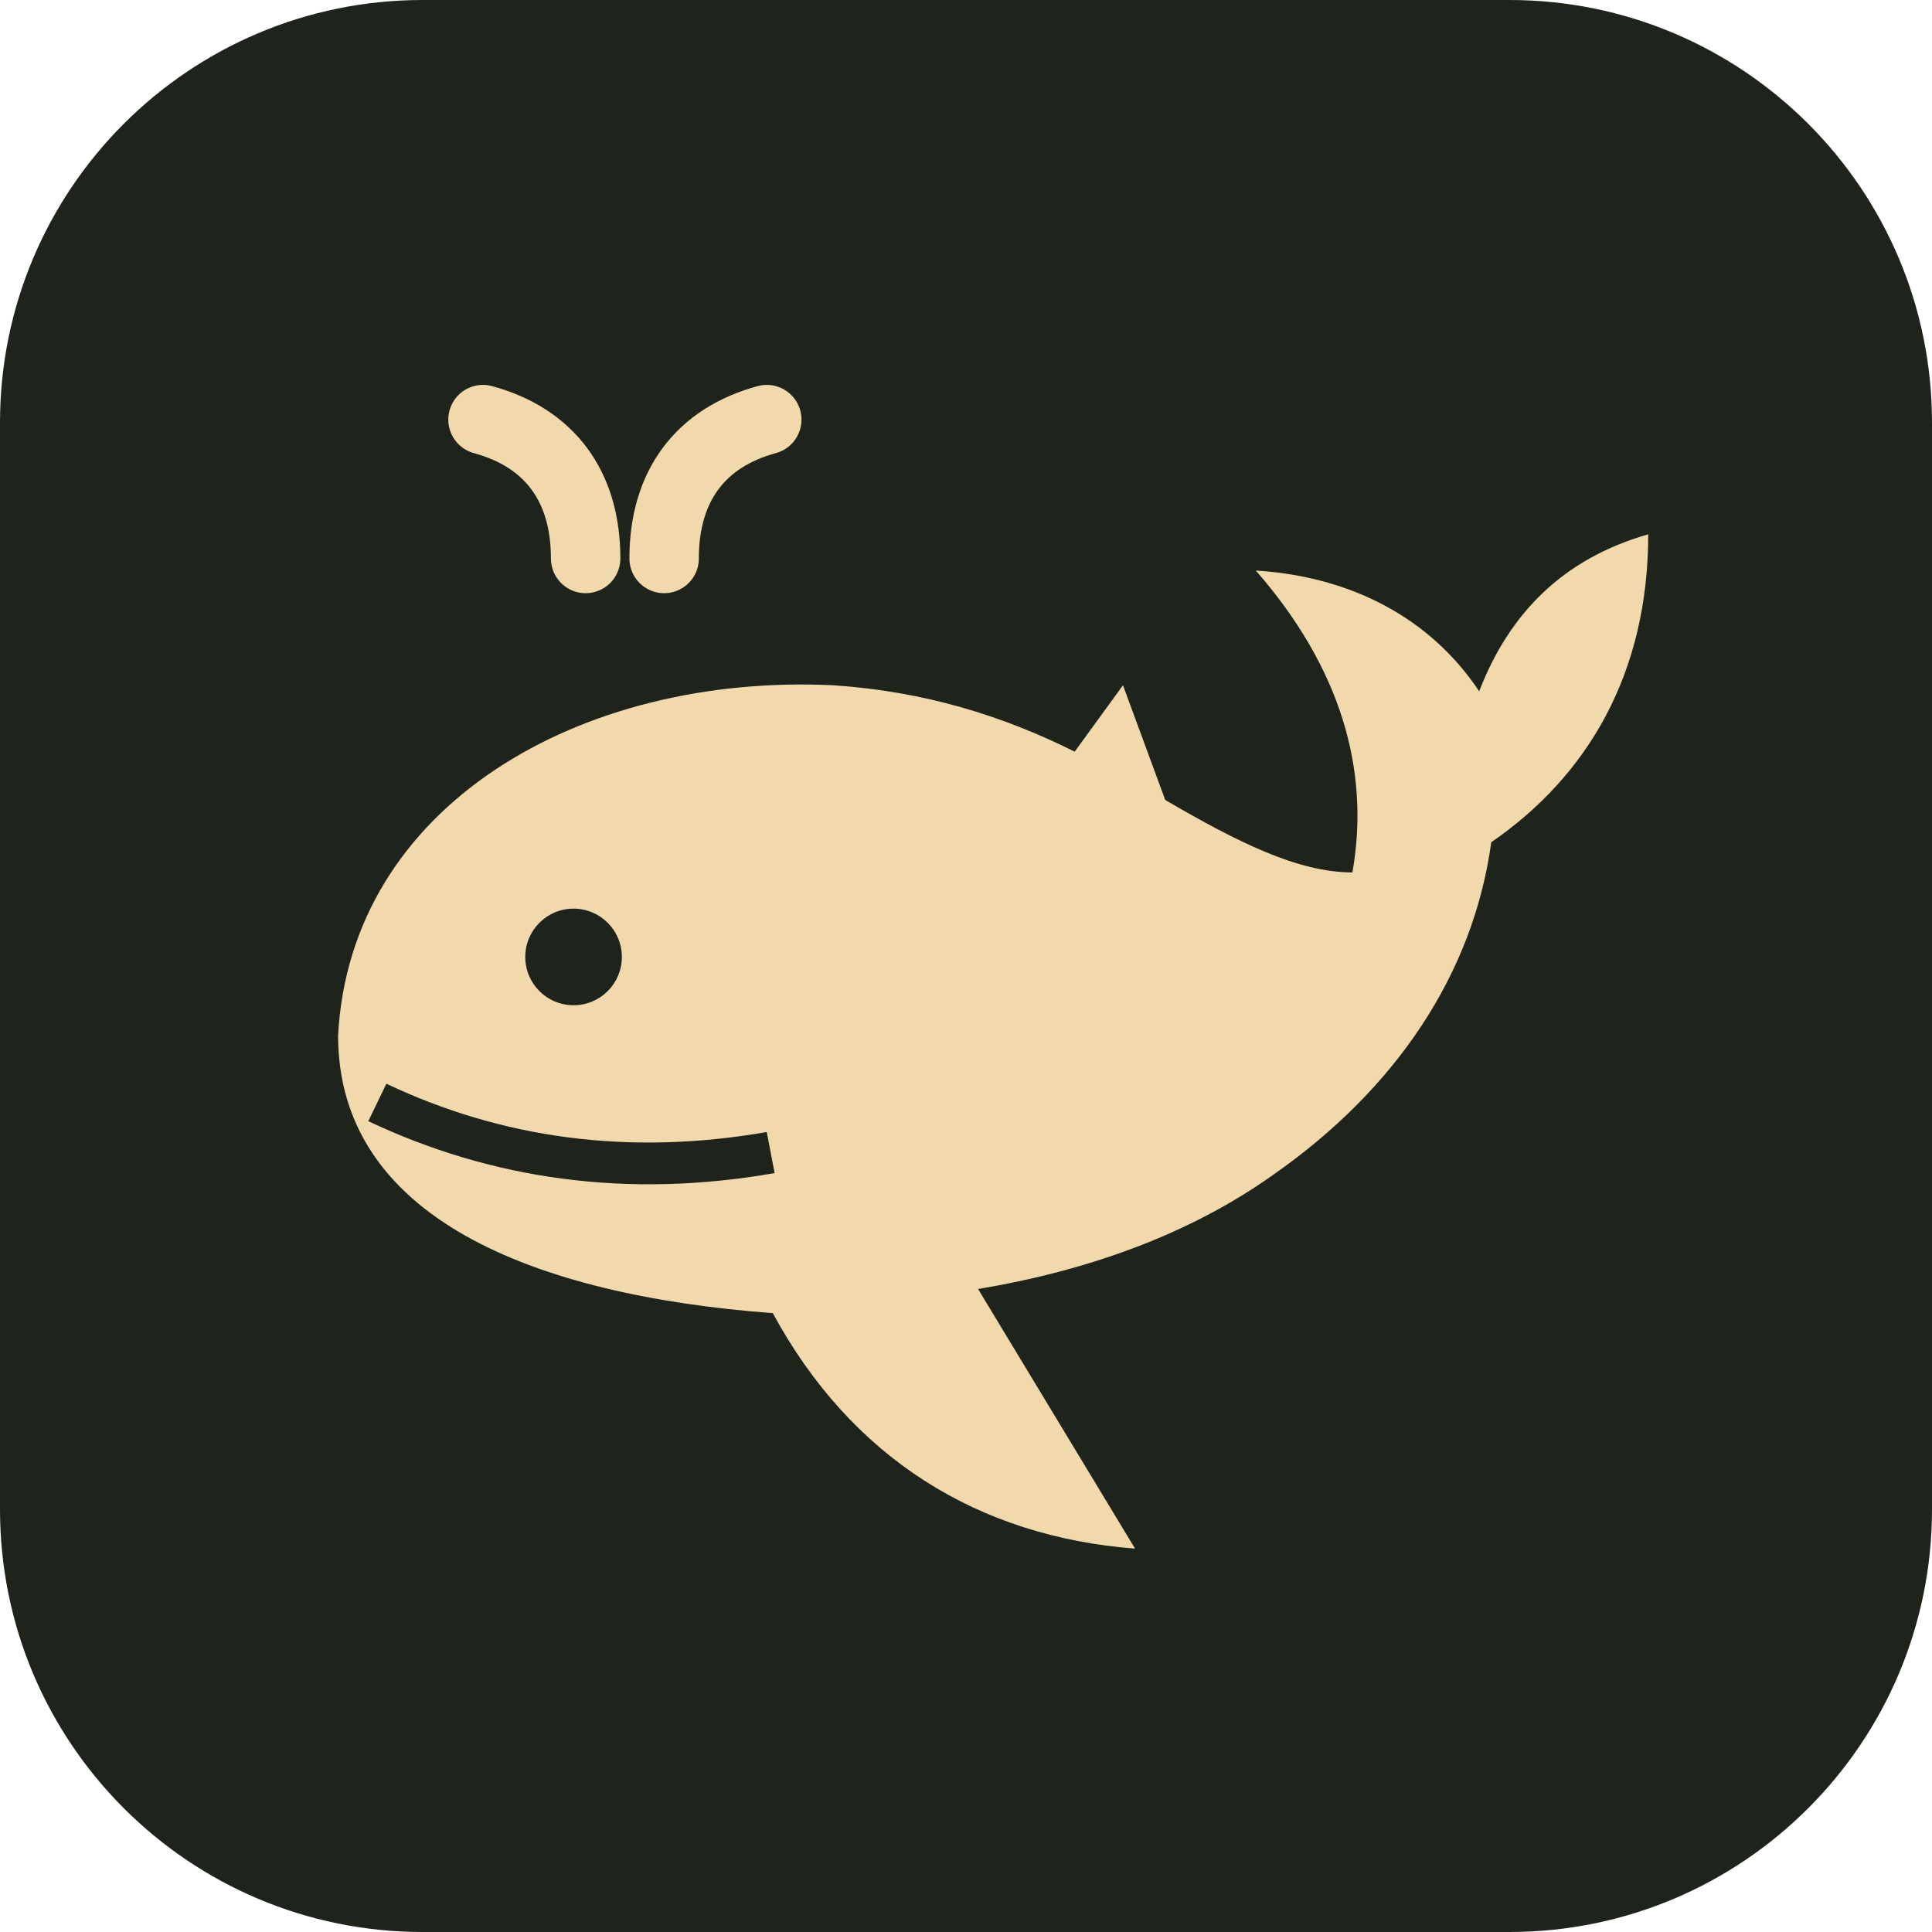
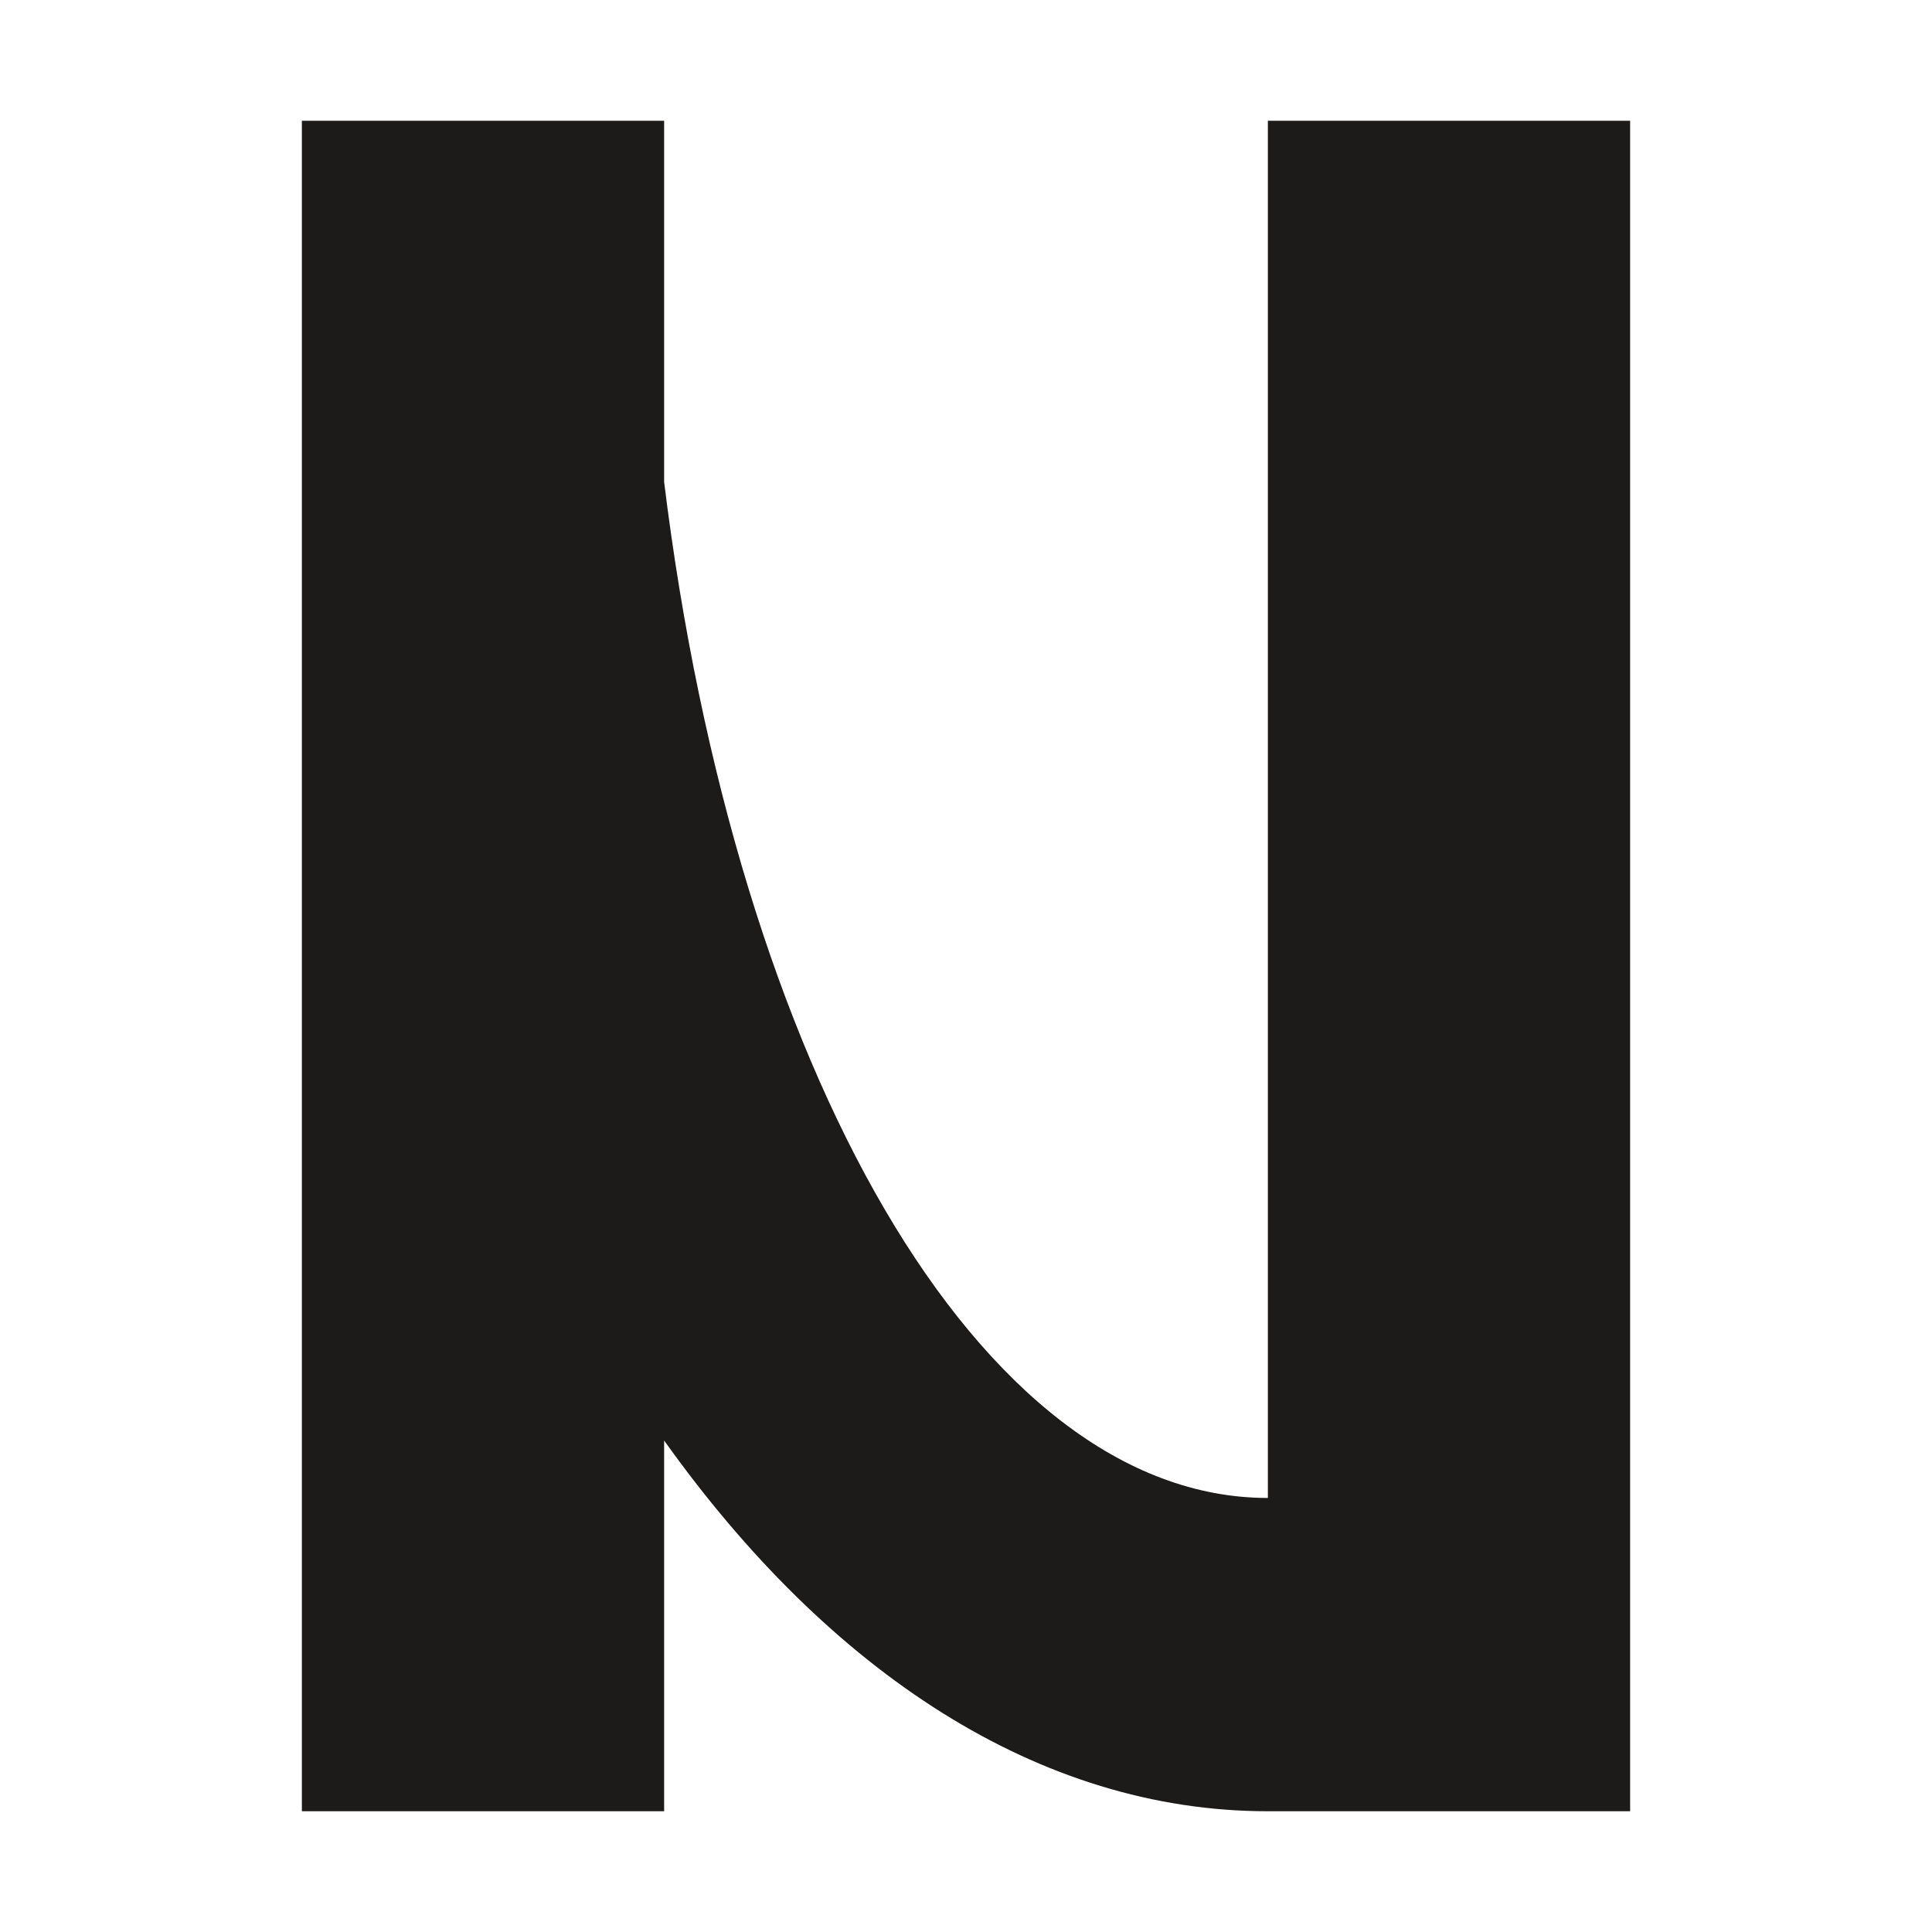
- <svg xmlns="http://www.w3.org/2000/svg" viewBox="0 0 64 64">
-   <rect width="64" height="64" rx="14" fill="#1e241b" />
-   <g transform="translate(8 7.500) scale(2)" fill="#f1d9ab">
-     <path fill-rule="evenodd" d="M1.6 13.4C1.8 9.6 5.6 7.4 9.8 7.6c1.5.1 2.8.5 4 1.1l.8-1.1.7 1.9c1.2.7 2.2 1.2 3.1 1.2.3-1.7-.2-3.4-1.6-5 1.6.1 2.9.8 3.7 2 .5-1.3 1.4-2.2 2.8-2.6 0 2.3-1 4-2.6 5.1-.3 2.2-1.6 4.1-3.6 5.5-1.4 1-3.1 1.6-4.9 1.900l2.600 4.300c-2.600-.2-4.700-1.500-6-3.900-4-.3-7.200-1.600-7.200-4.600Zm3.900-.5a.8.8 0 1 0 0-1.600.8.8 0 0 0 0 1.600Zm-3.100 1.300c1.900.9 4 1.200 6.300.8l.13.68c-2.450.43-4.700.1-6.730-.86Z" />
-     <path d="M5.700 5.500c0-1.200-.6-2-1.700-2.300M7 5.500c0-1.200.6-2 1.700-2.300" fill="none" stroke="#f1d9ab" stroke-width="1.150" stroke-linecap="round" />
-   </g>
+ <svg xmlns="http://www.w3.org/2000/svg" viewBox="0 0 32 32" width="32" height="32">
+   <style>path{fill:#1C1B19}@media (prefers-color-scheme:dark){path{fill:#F4F1EA}}</style>
+   <path d="M5 30H11V23.859C13.739 27.702 17.216 30 21 30H27V2H21V24.811C16.218 24.811 12.194 17.679 11 7.983V2H5Z" />
</svg>
